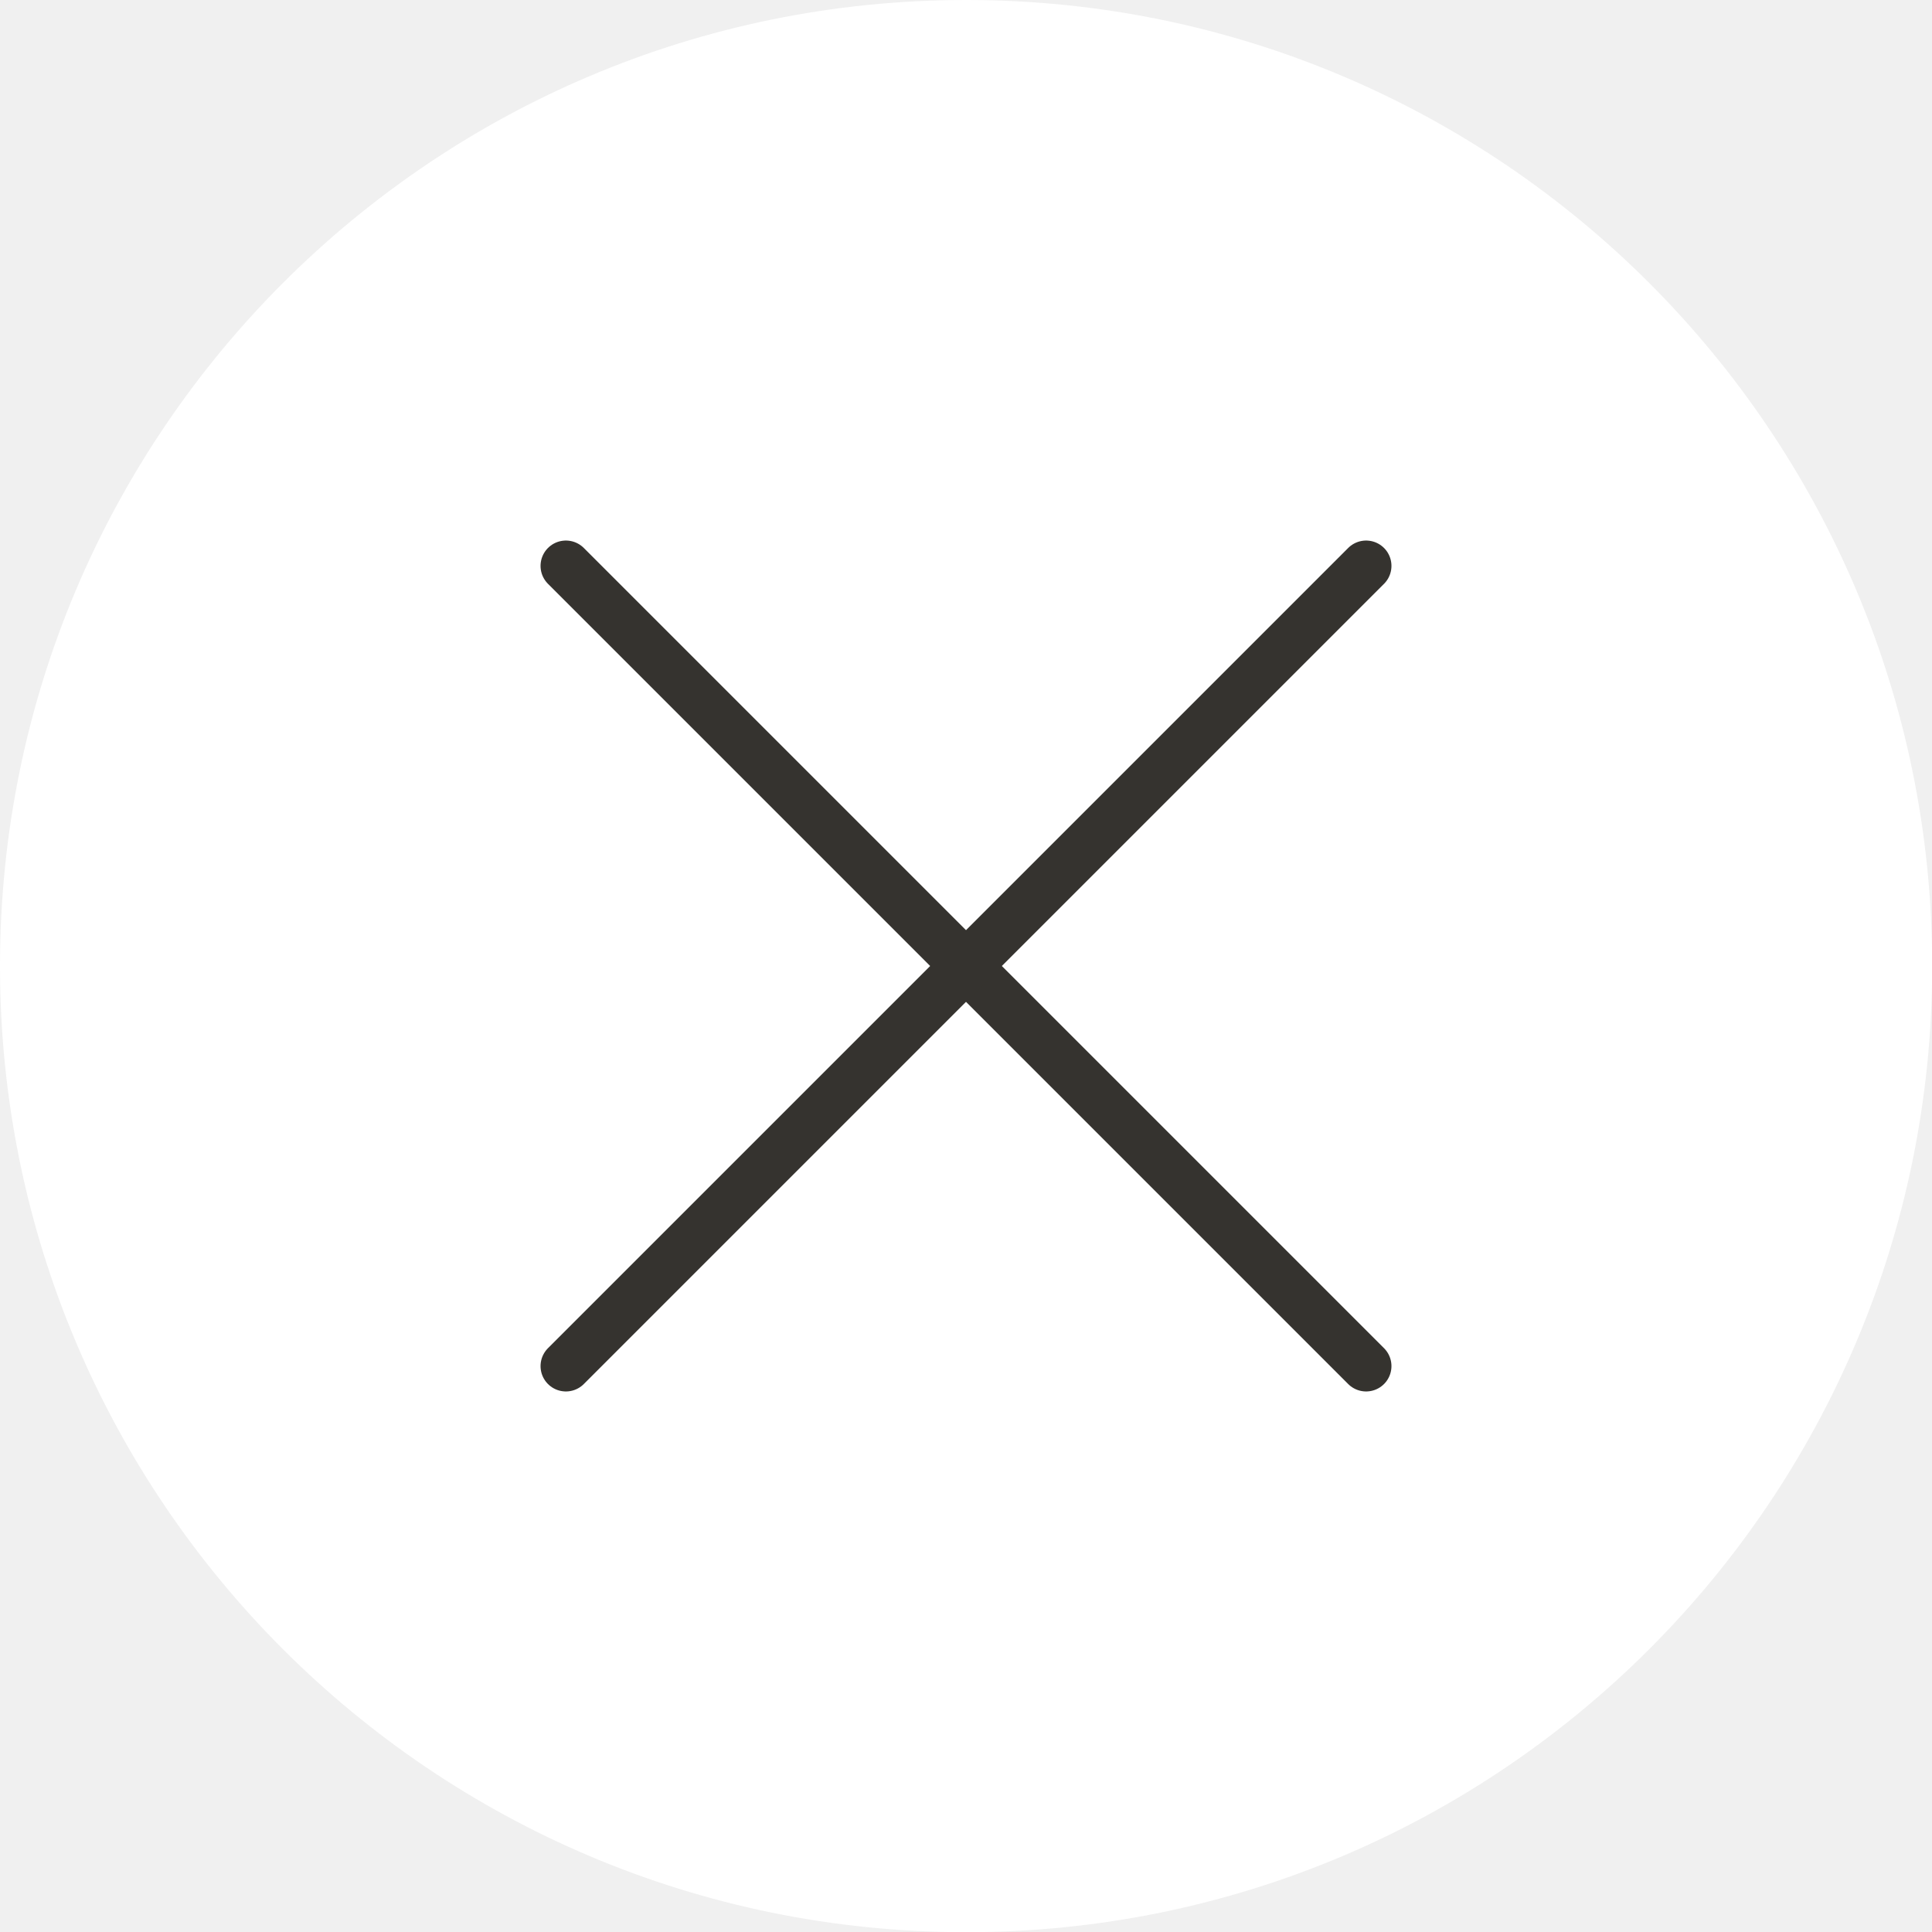
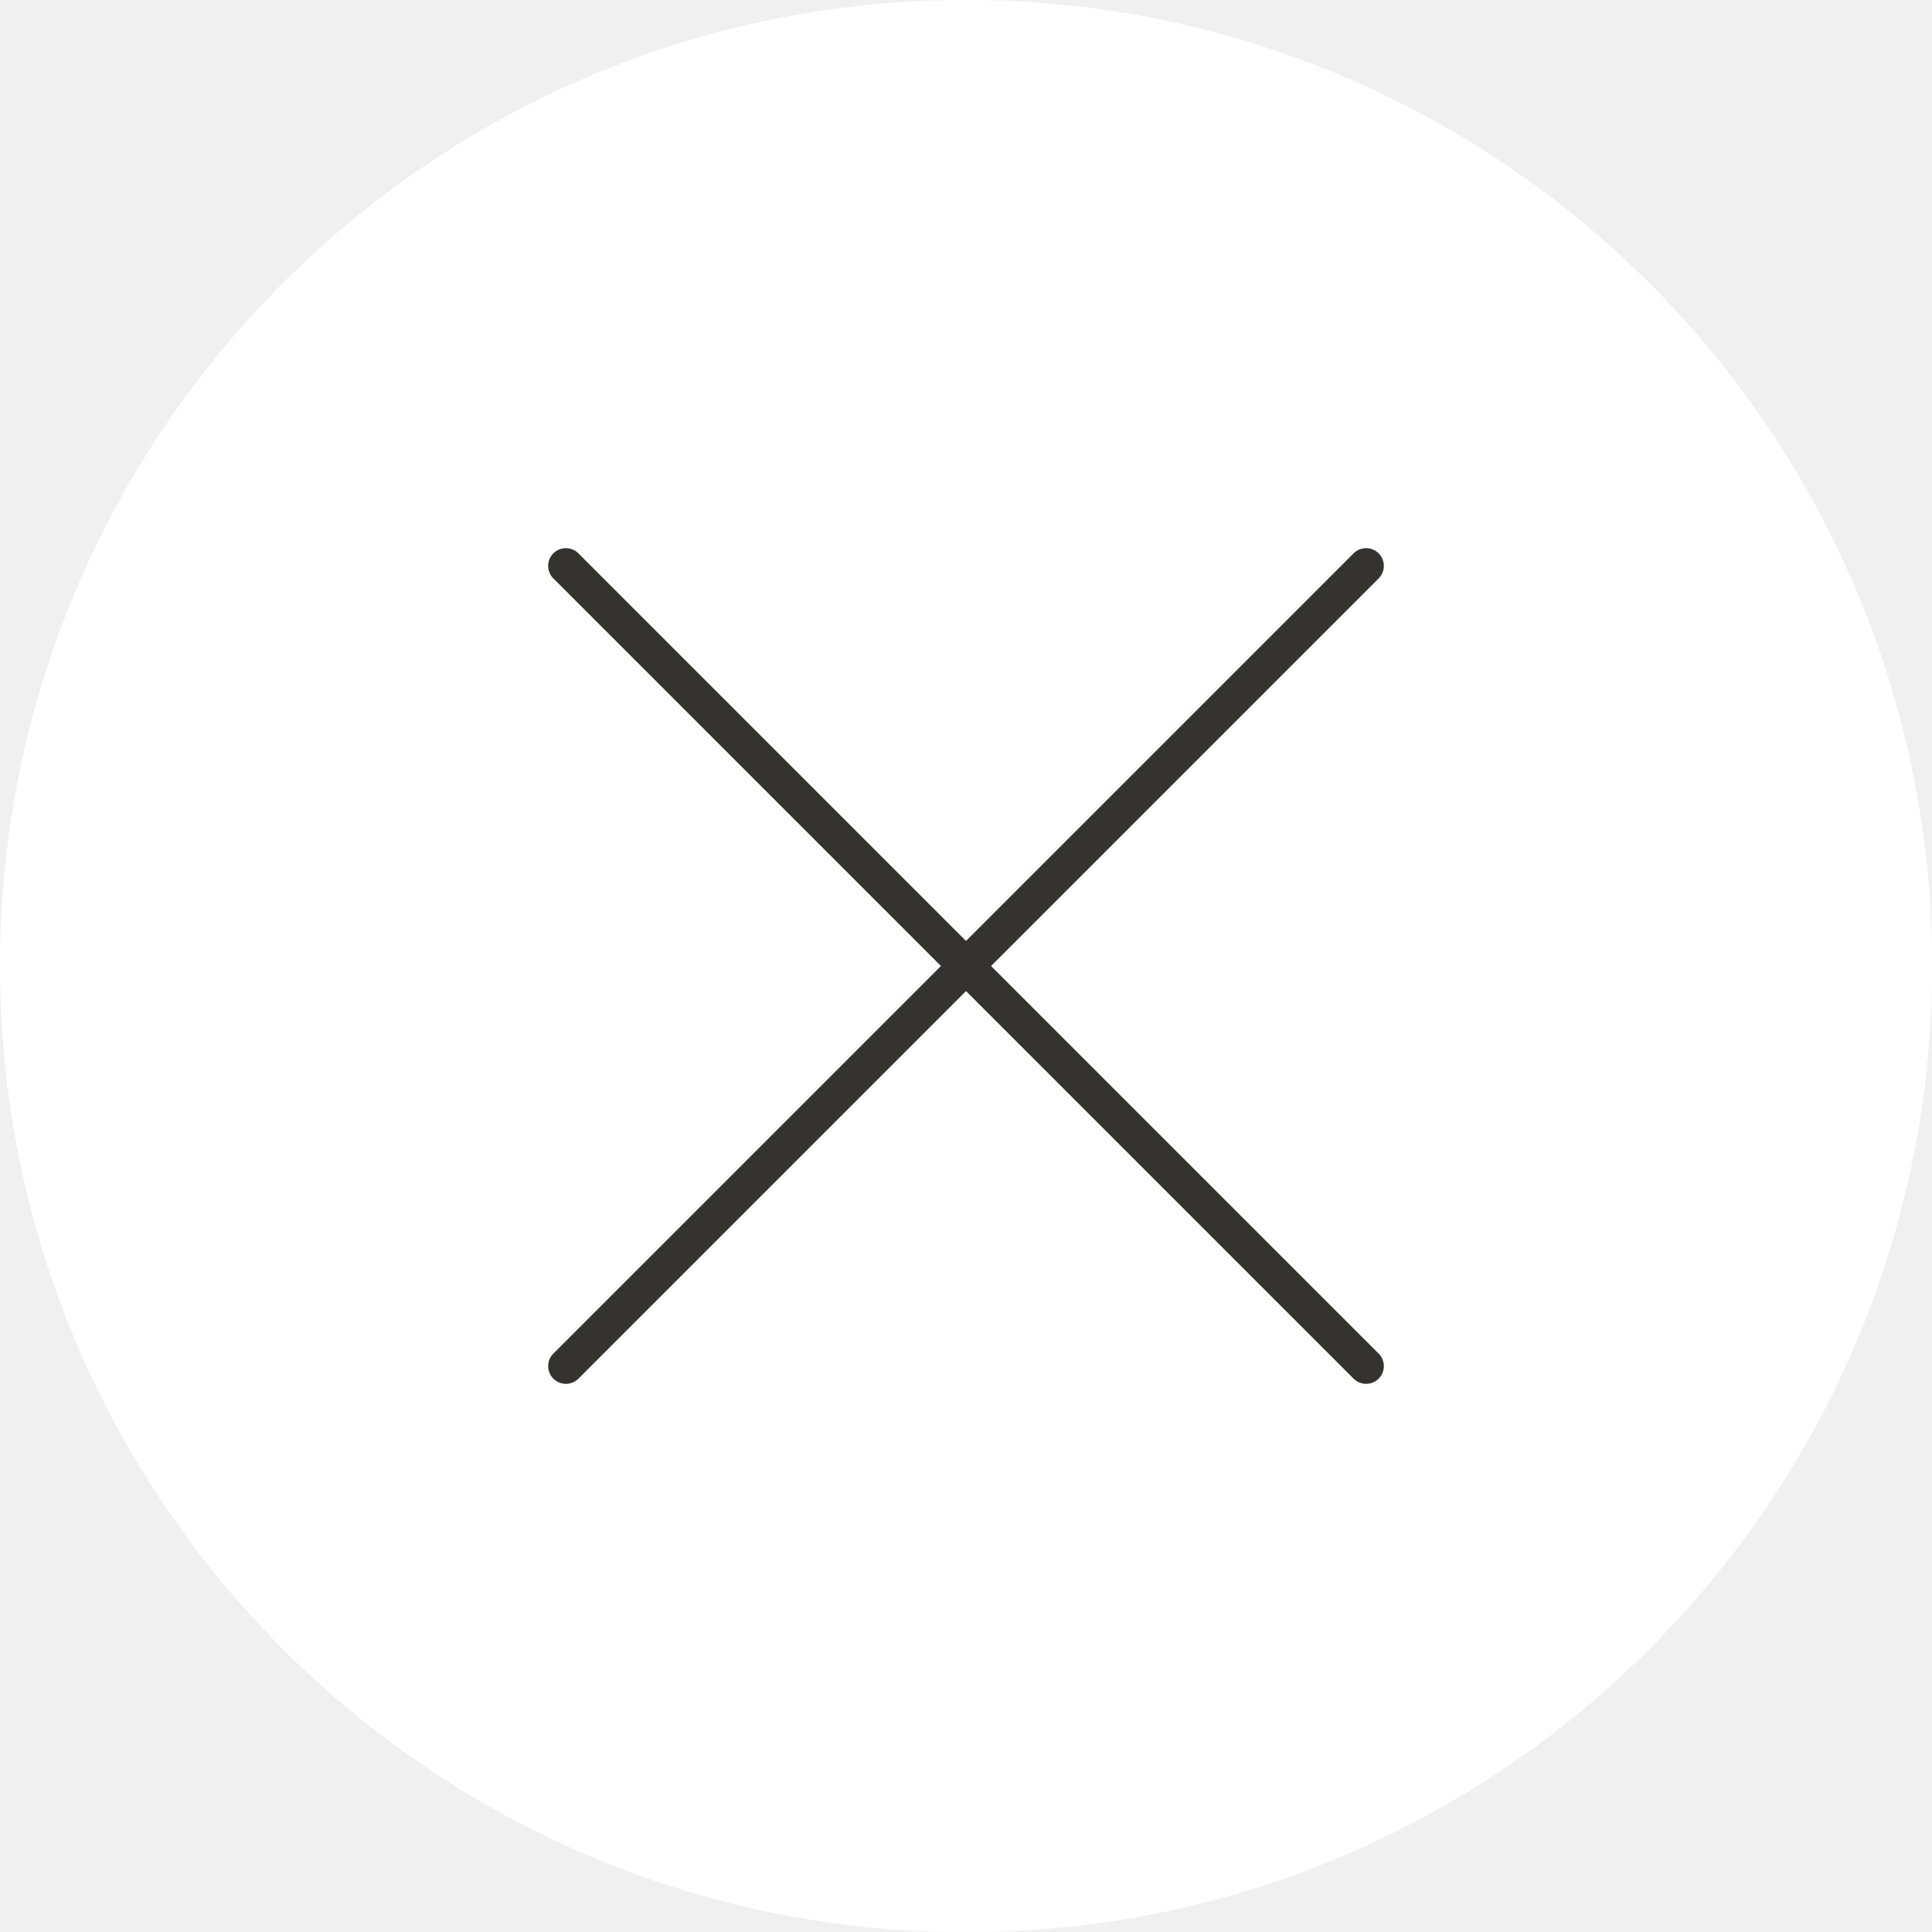
<svg xmlns="http://www.w3.org/2000/svg" id="Layer_2" width="107.85" height="107.85" viewBox="0 0 107.85 107.85">
  <g id="Layer_4">
-     <circle cx="53.93" cy="53.93" r="53.93" fill="#fff" />
-     <line x1="31.59" y1="31.59" x2="76.26" y2="76.26" fill="none" stroke="#35332f" stroke-linecap="round" stroke-linejoin="round" stroke-width="2.83" />
-     <line x1="76.26" y1="31.59" x2="31.59" y2="76.26" fill="none" stroke="#35332f" stroke-linecap="round" stroke-linejoin="round" stroke-width="2.83" />
+     <circle cx="53.93" cy="53.93" r="53.93" fill="#fff" stroke-width="0" />
+     <line x1="31.59" y1="31.59" x2="76.26" y2="76.26" fill="none" stroke="#35332f" stroke-linecap="round" stroke-linejoin="round" stroke-width="1.98" />
+     <line x1="76.26" y1="31.59" x2="31.59" y2="76.26" fill="none" stroke="#35332f" stroke-linecap="round" stroke-linejoin="round" stroke-width="1.98" />
  </g>
</svg>
